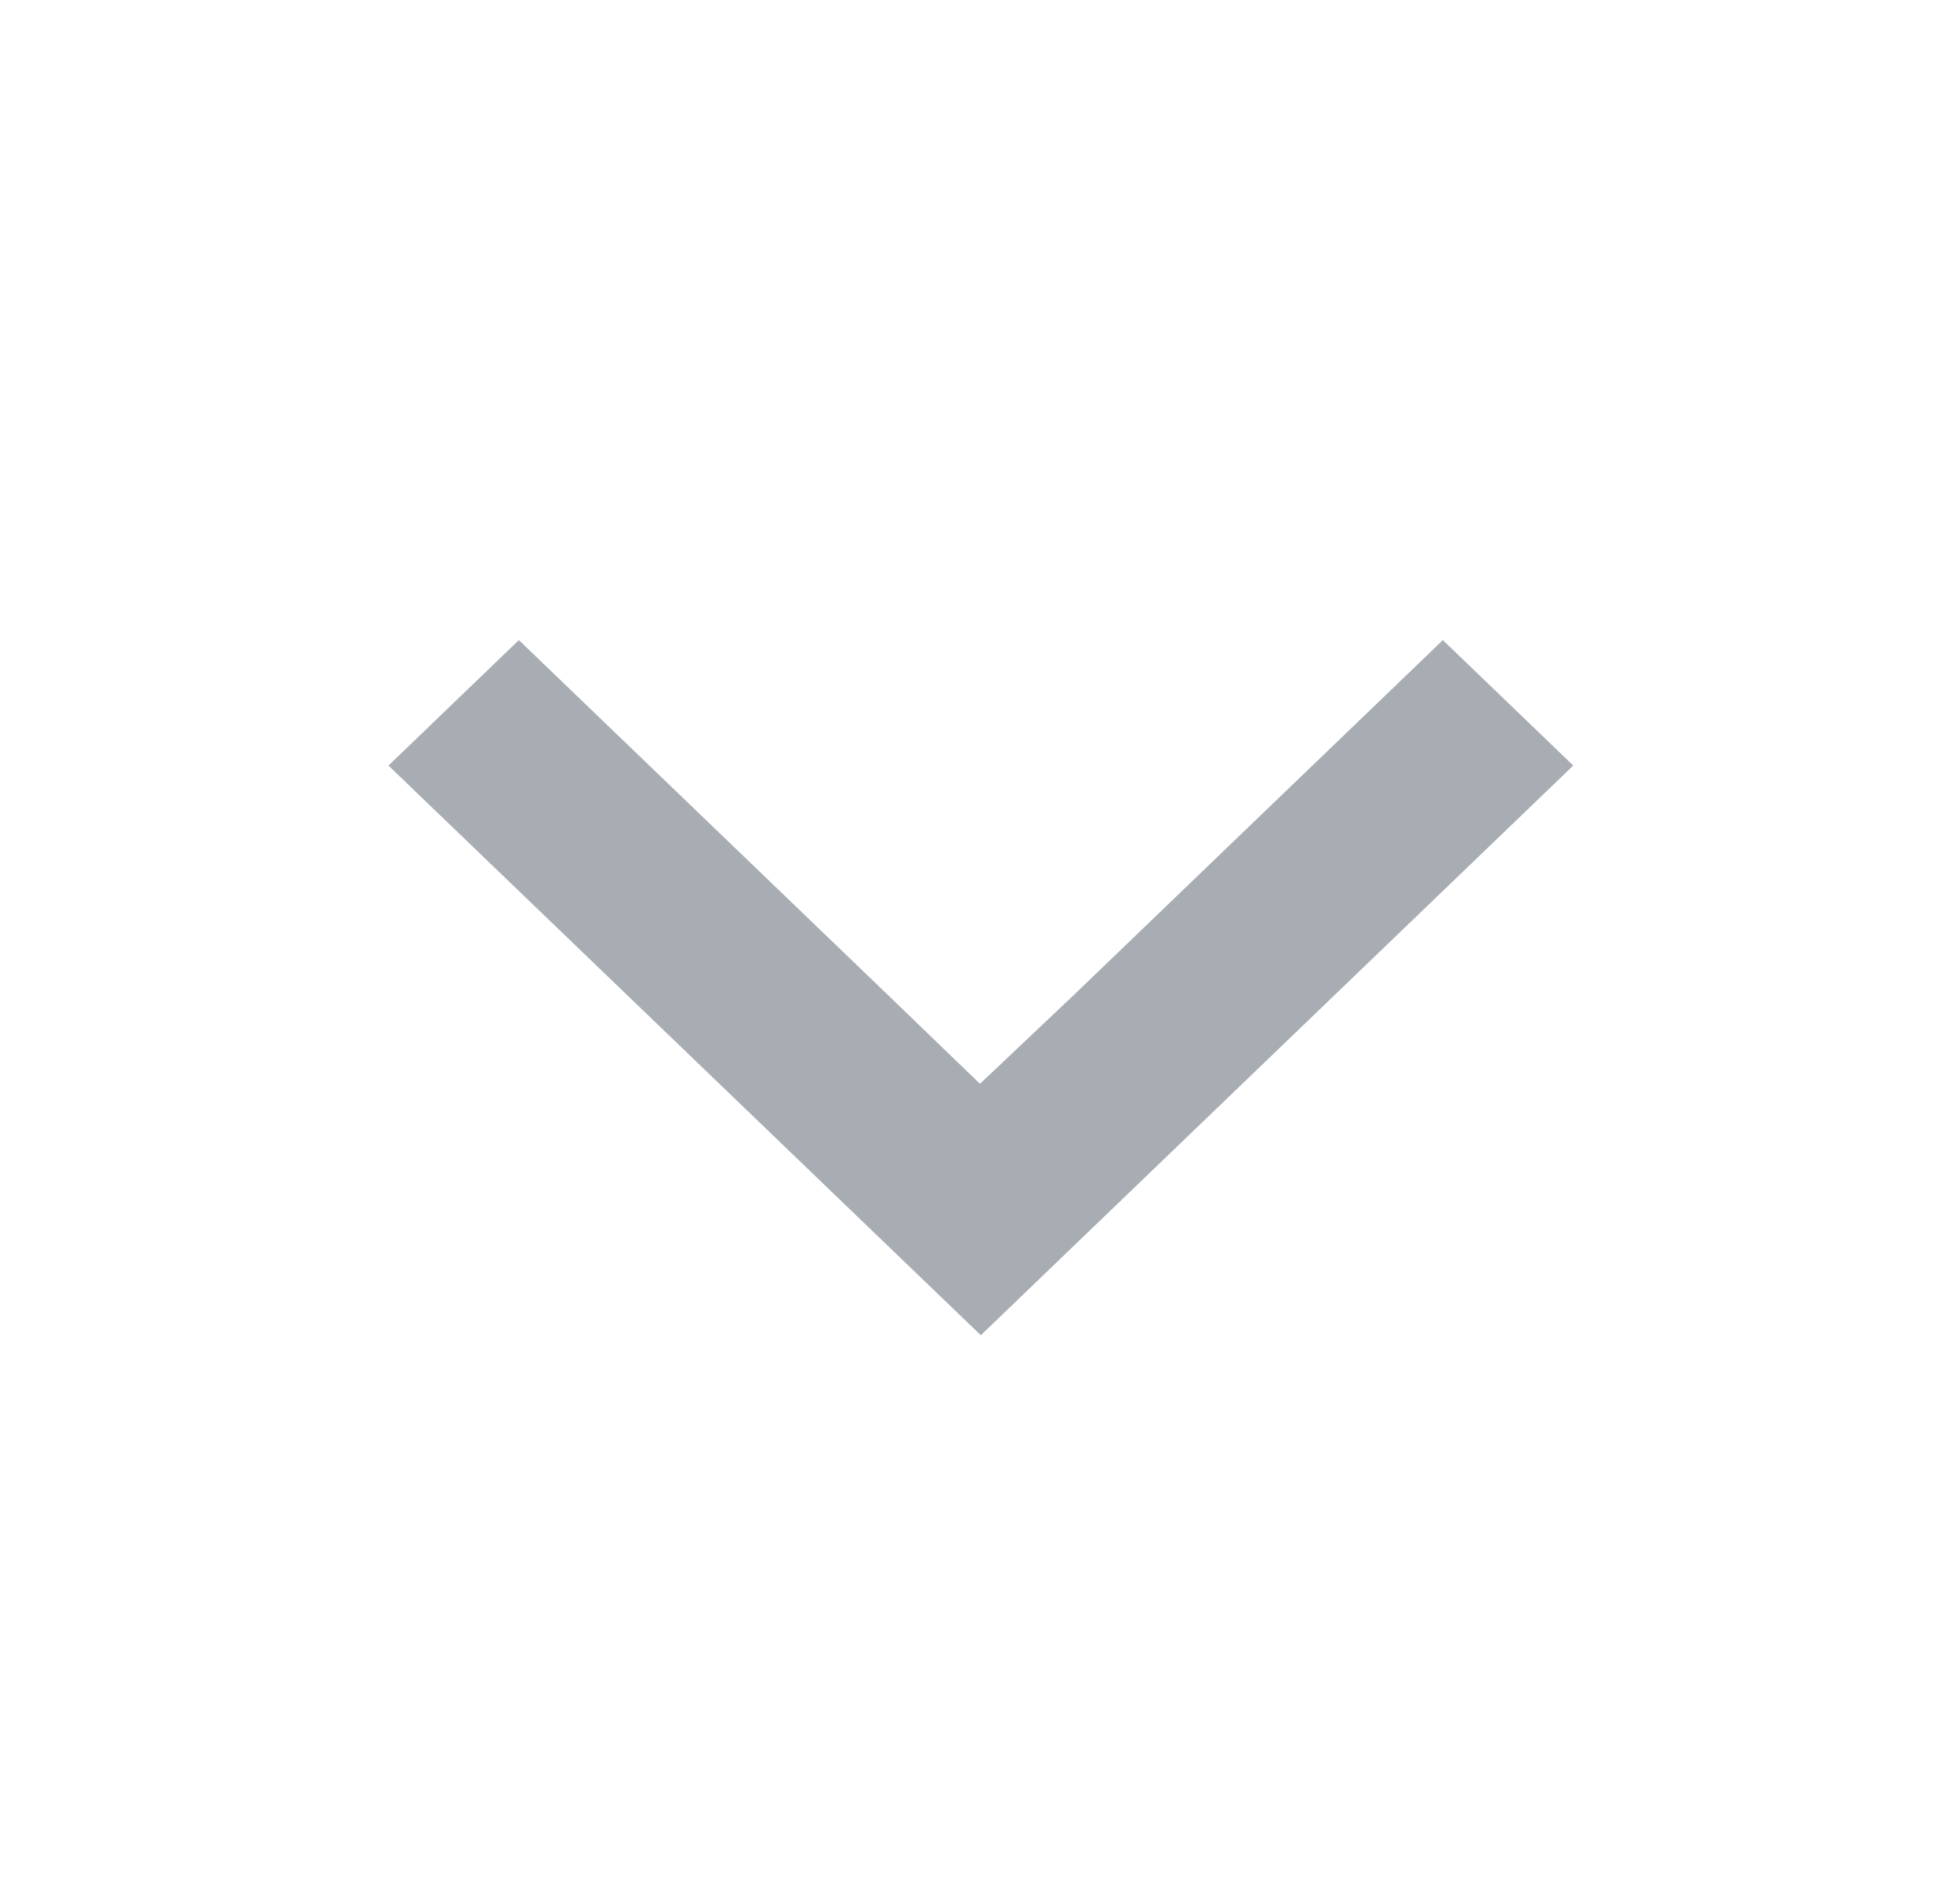
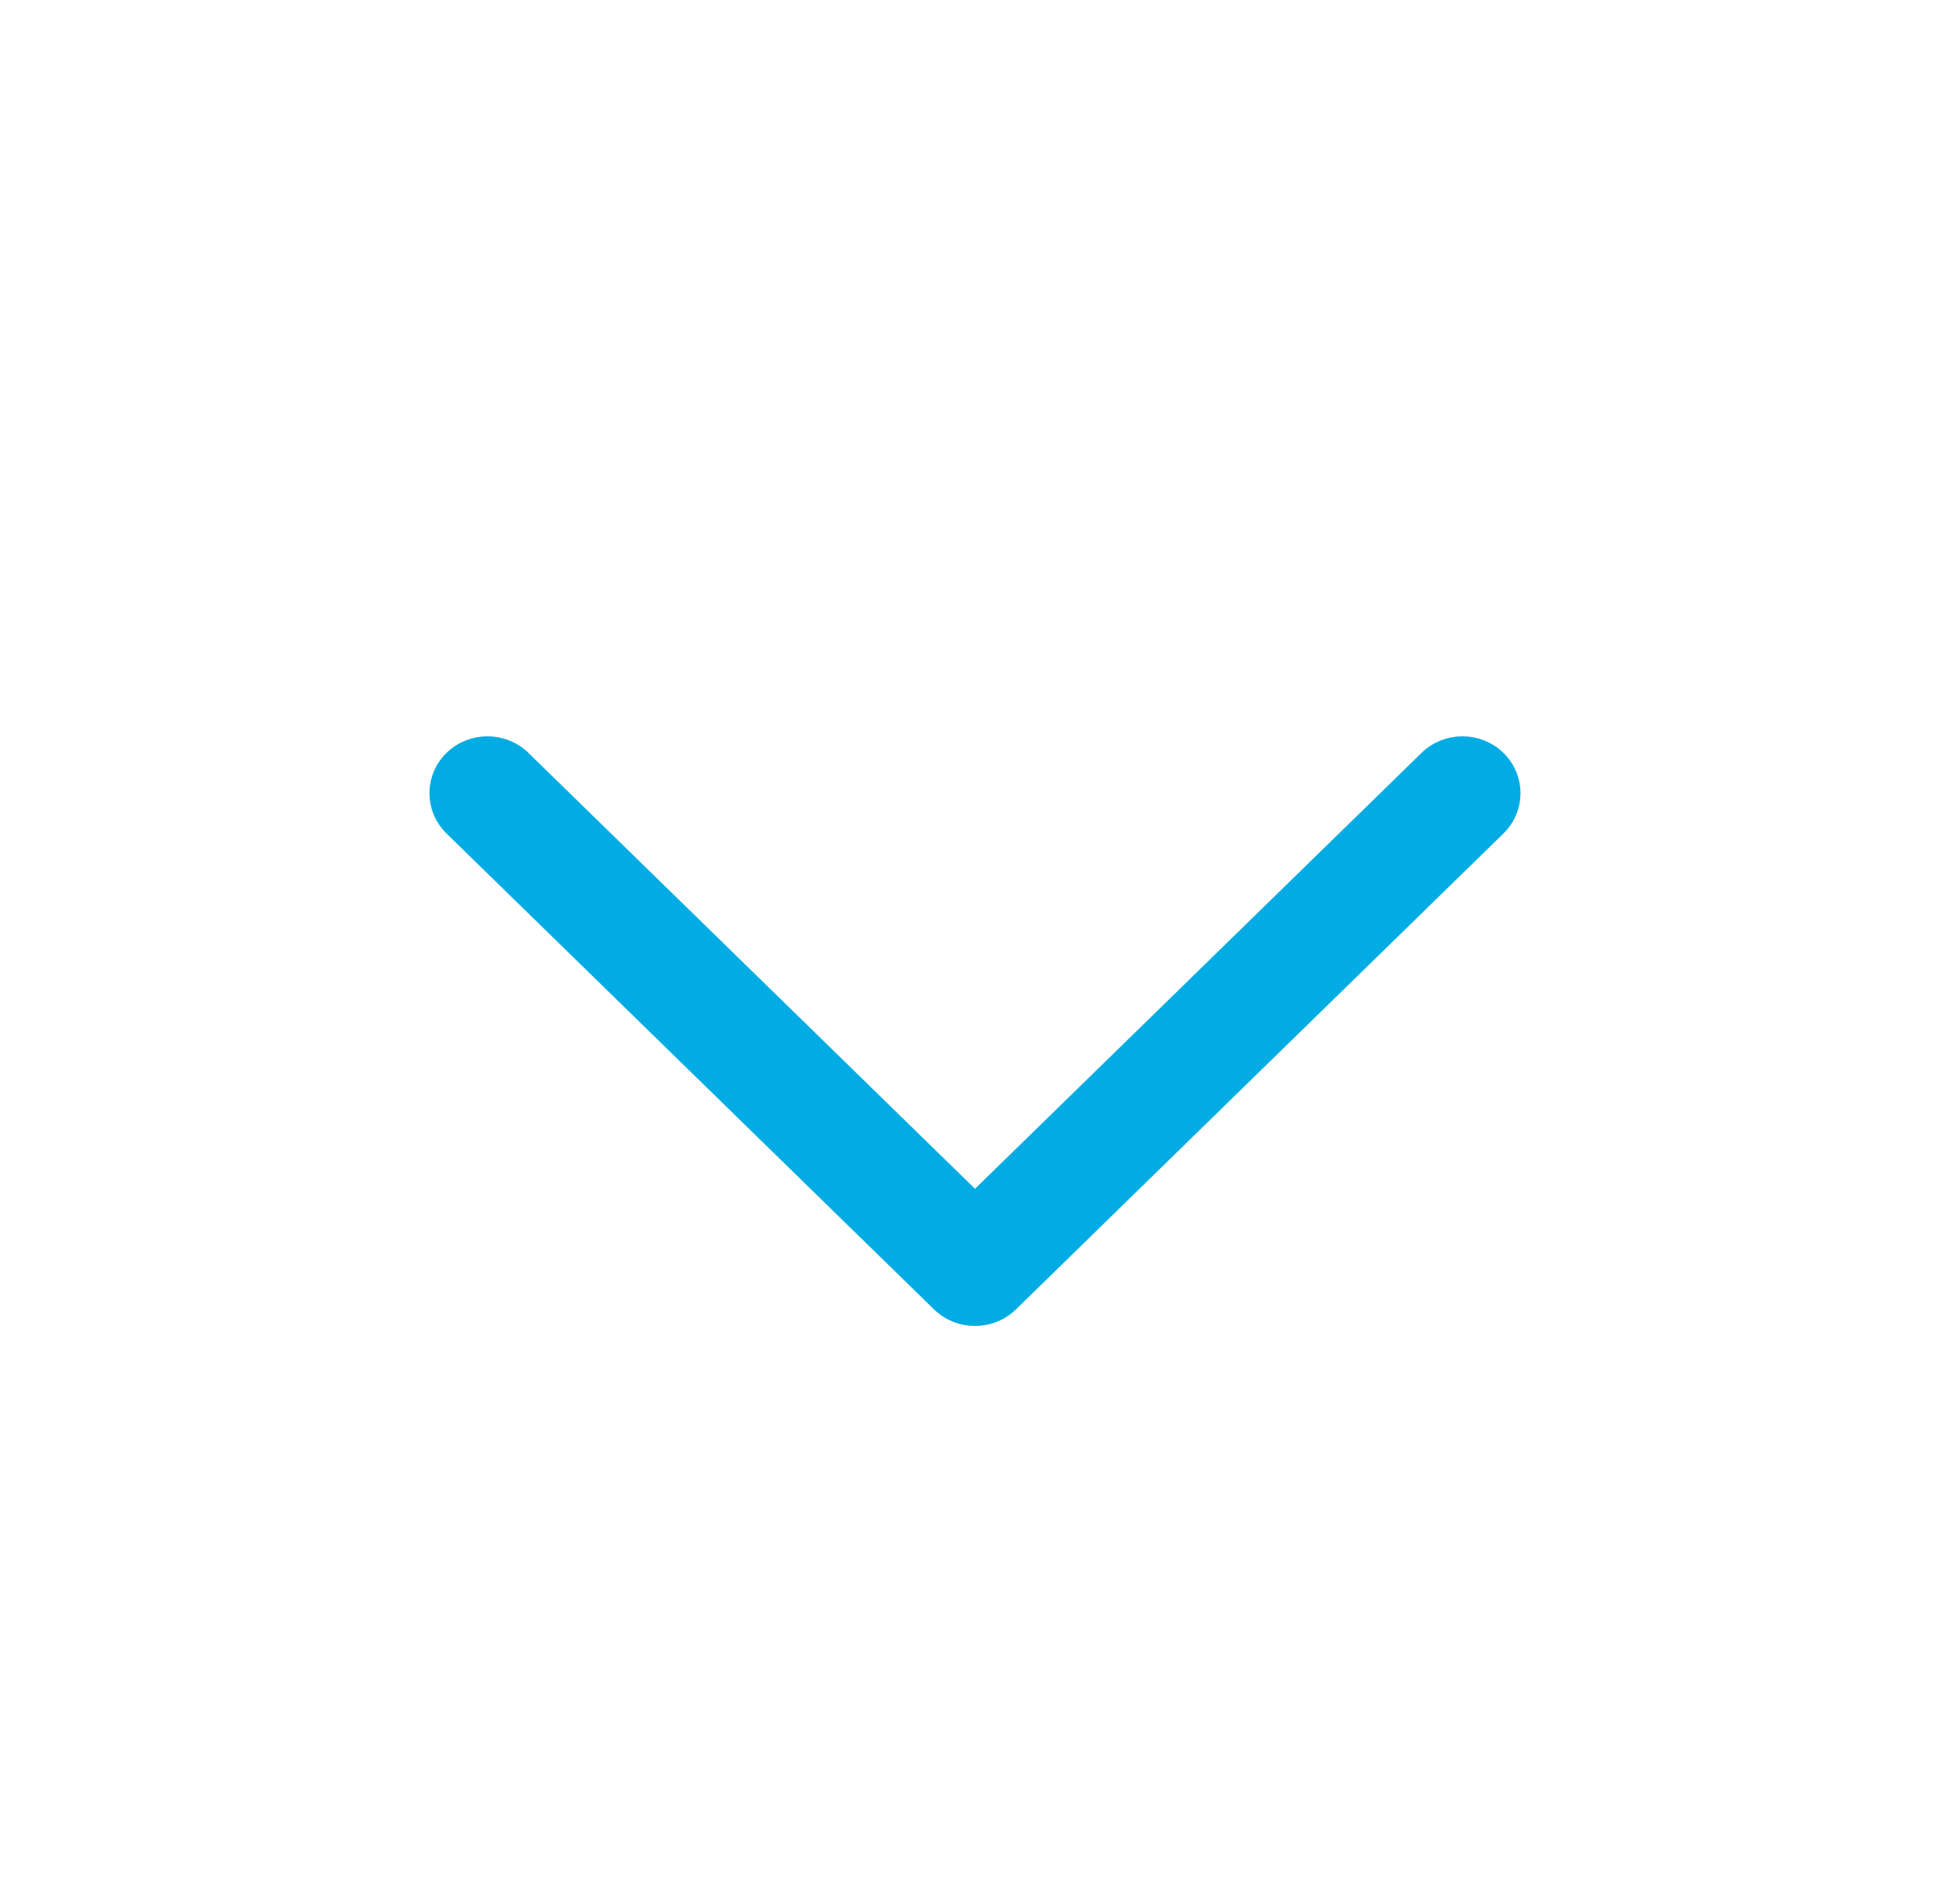
- <svg xmlns="http://www.w3.org/2000/svg" width="26" height="25" viewBox="0 0 26 25" fill="none">
-   <path fill-rule="evenodd" clip-rule="evenodd" d="M19.14 8.49L14.235 13.206L13 14.375L11.788 13.206L6.883 8.49L5.153 10.154L13.011 17.71L20.87 10.154L19.14 8.49Z" fill="#A8ADB4" />
+ <svg xmlns="http://www.w3.org/2000/svg" width="42" height="41" viewBox="0 0 42 41" fill="none">
+   <path fill-rule="evenodd" clip-rule="evenodd" d="M9.757 16.359C10.167 15.959 10.832 15.959 11.242 16.359L21 25.884L30.757 16.359C31.167 15.959 31.832 15.959 32.242 16.359C32.652 16.759 32.652 17.409 32.242 17.809L21.742 28.059C21.332 28.459 20.667 28.459 20.257 28.059L9.757 17.809C9.347 17.409 9.347 16.759 9.757 16.359Z" fill="#00ACE3" stroke="#00ACE3" stroke-width="0.4" stroke-linecap="round" stroke-linejoin="round" />
</svg>
